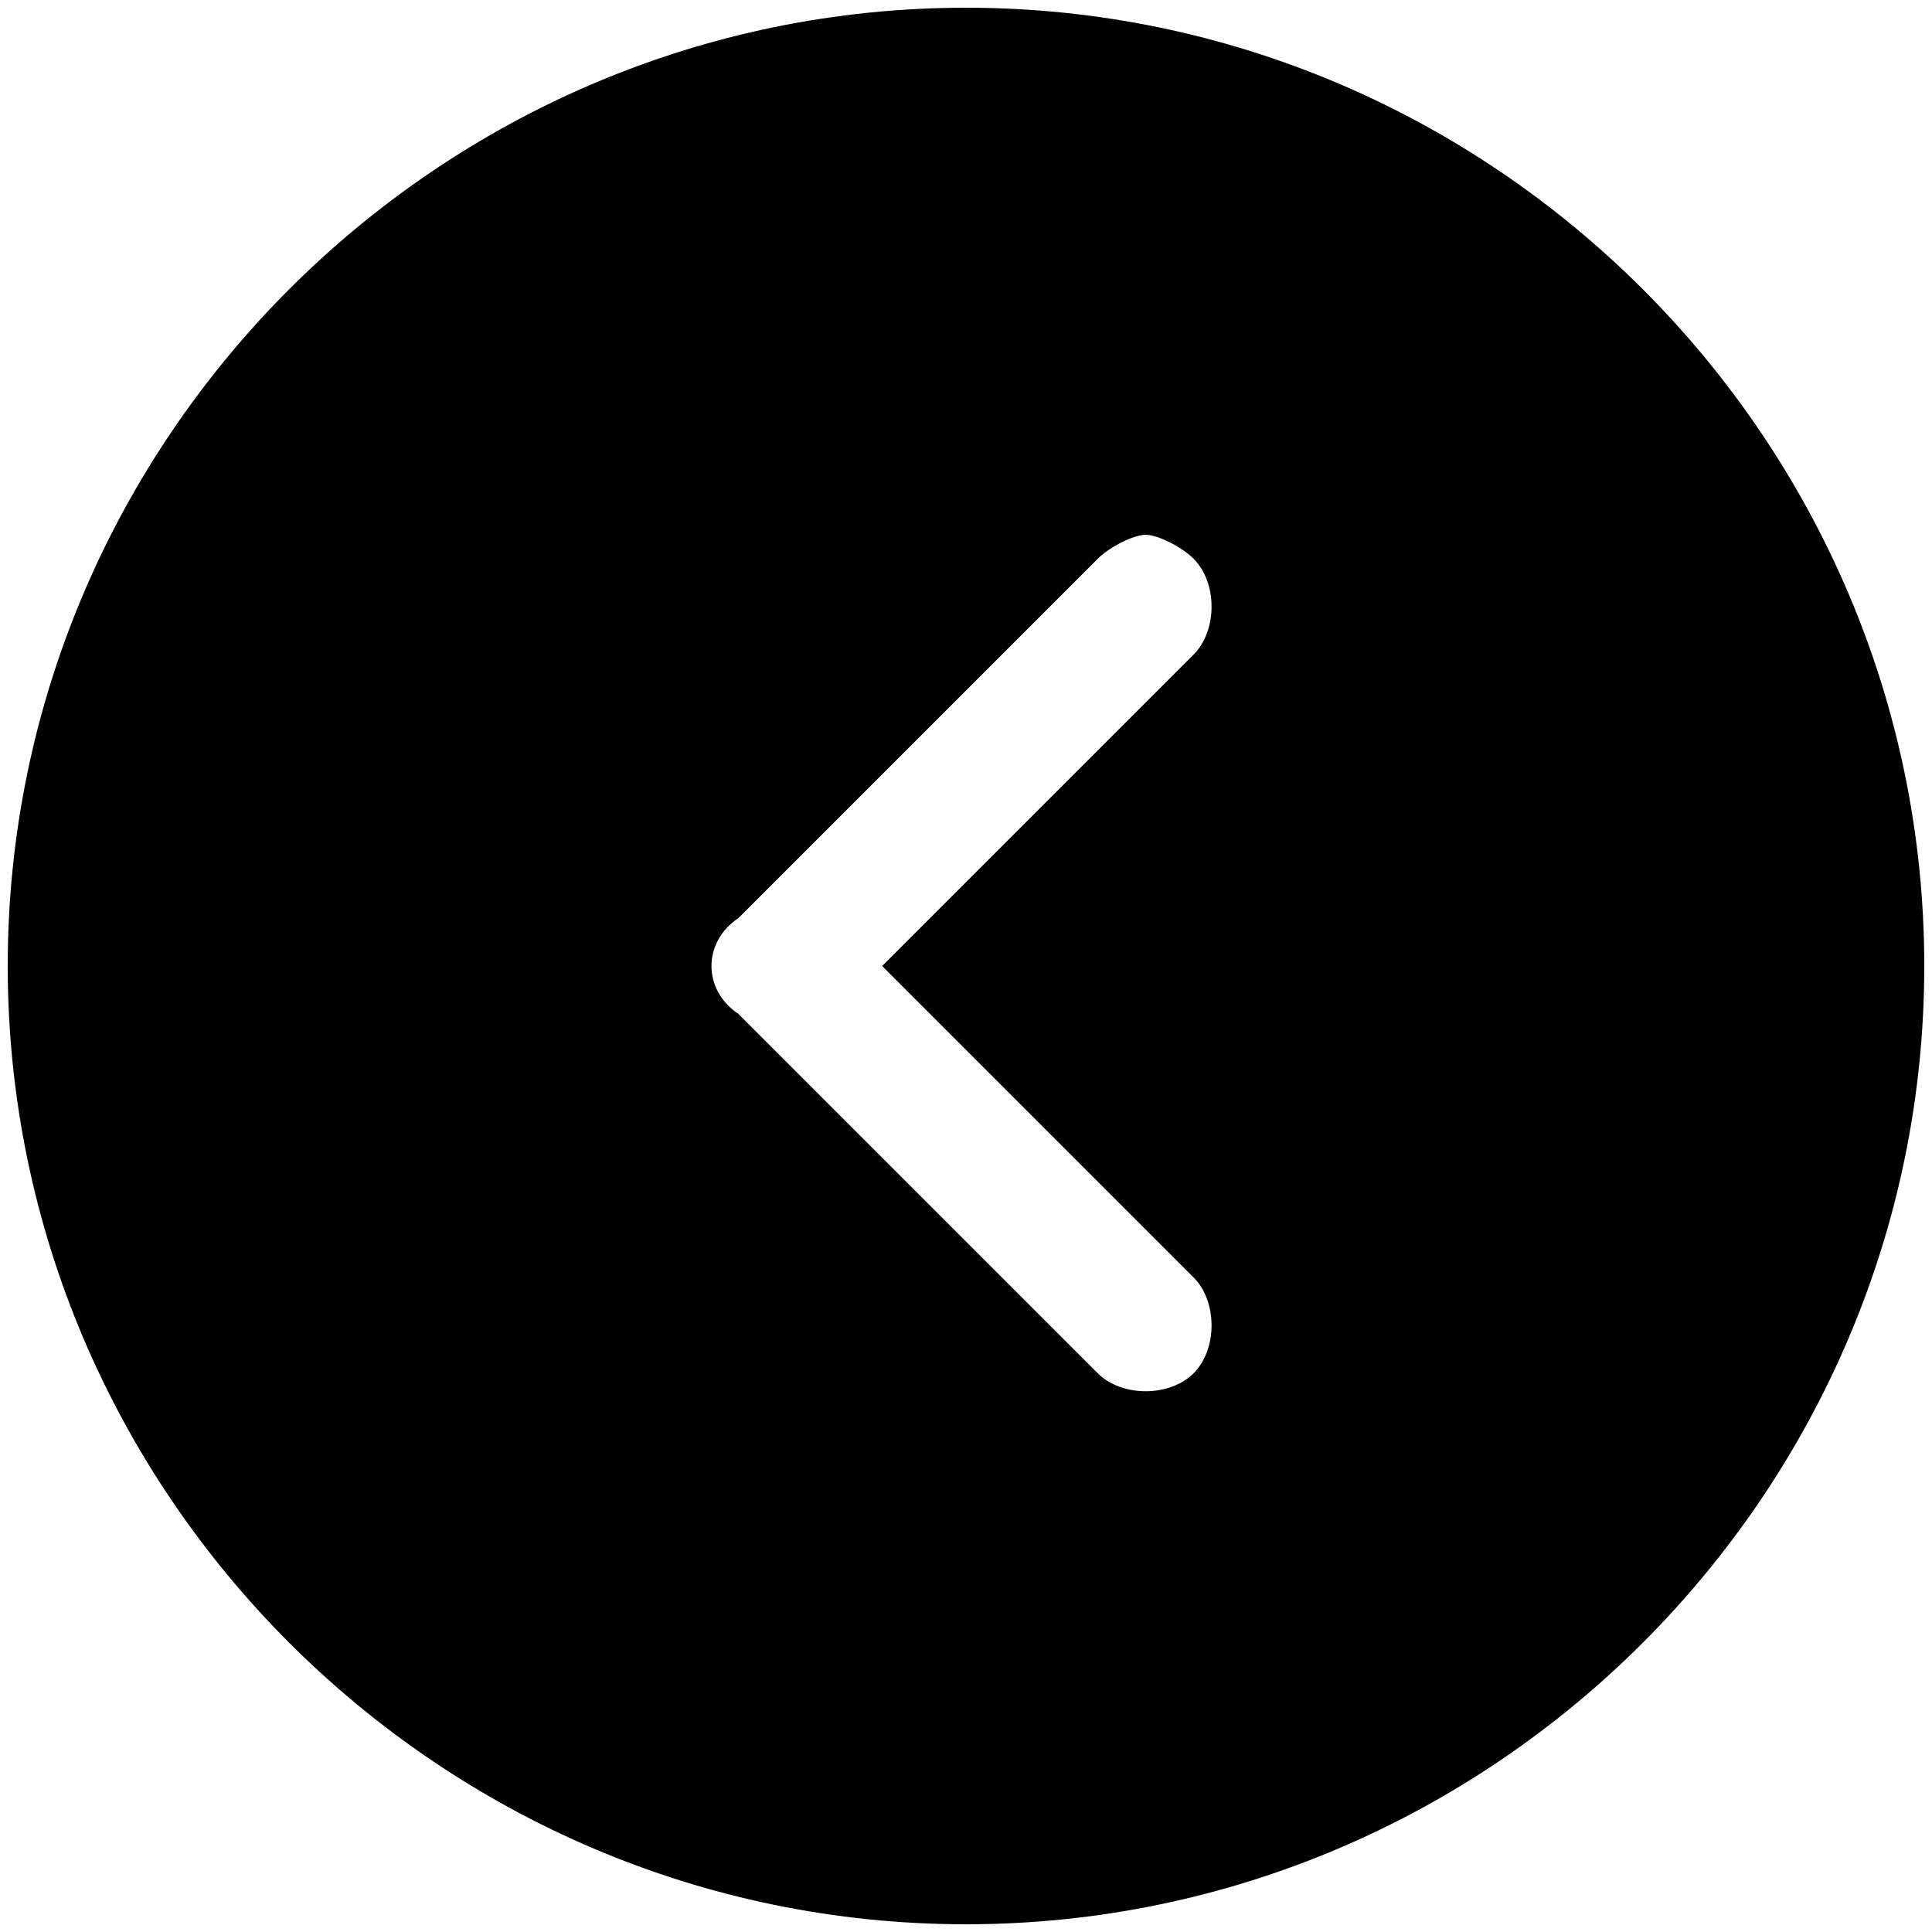
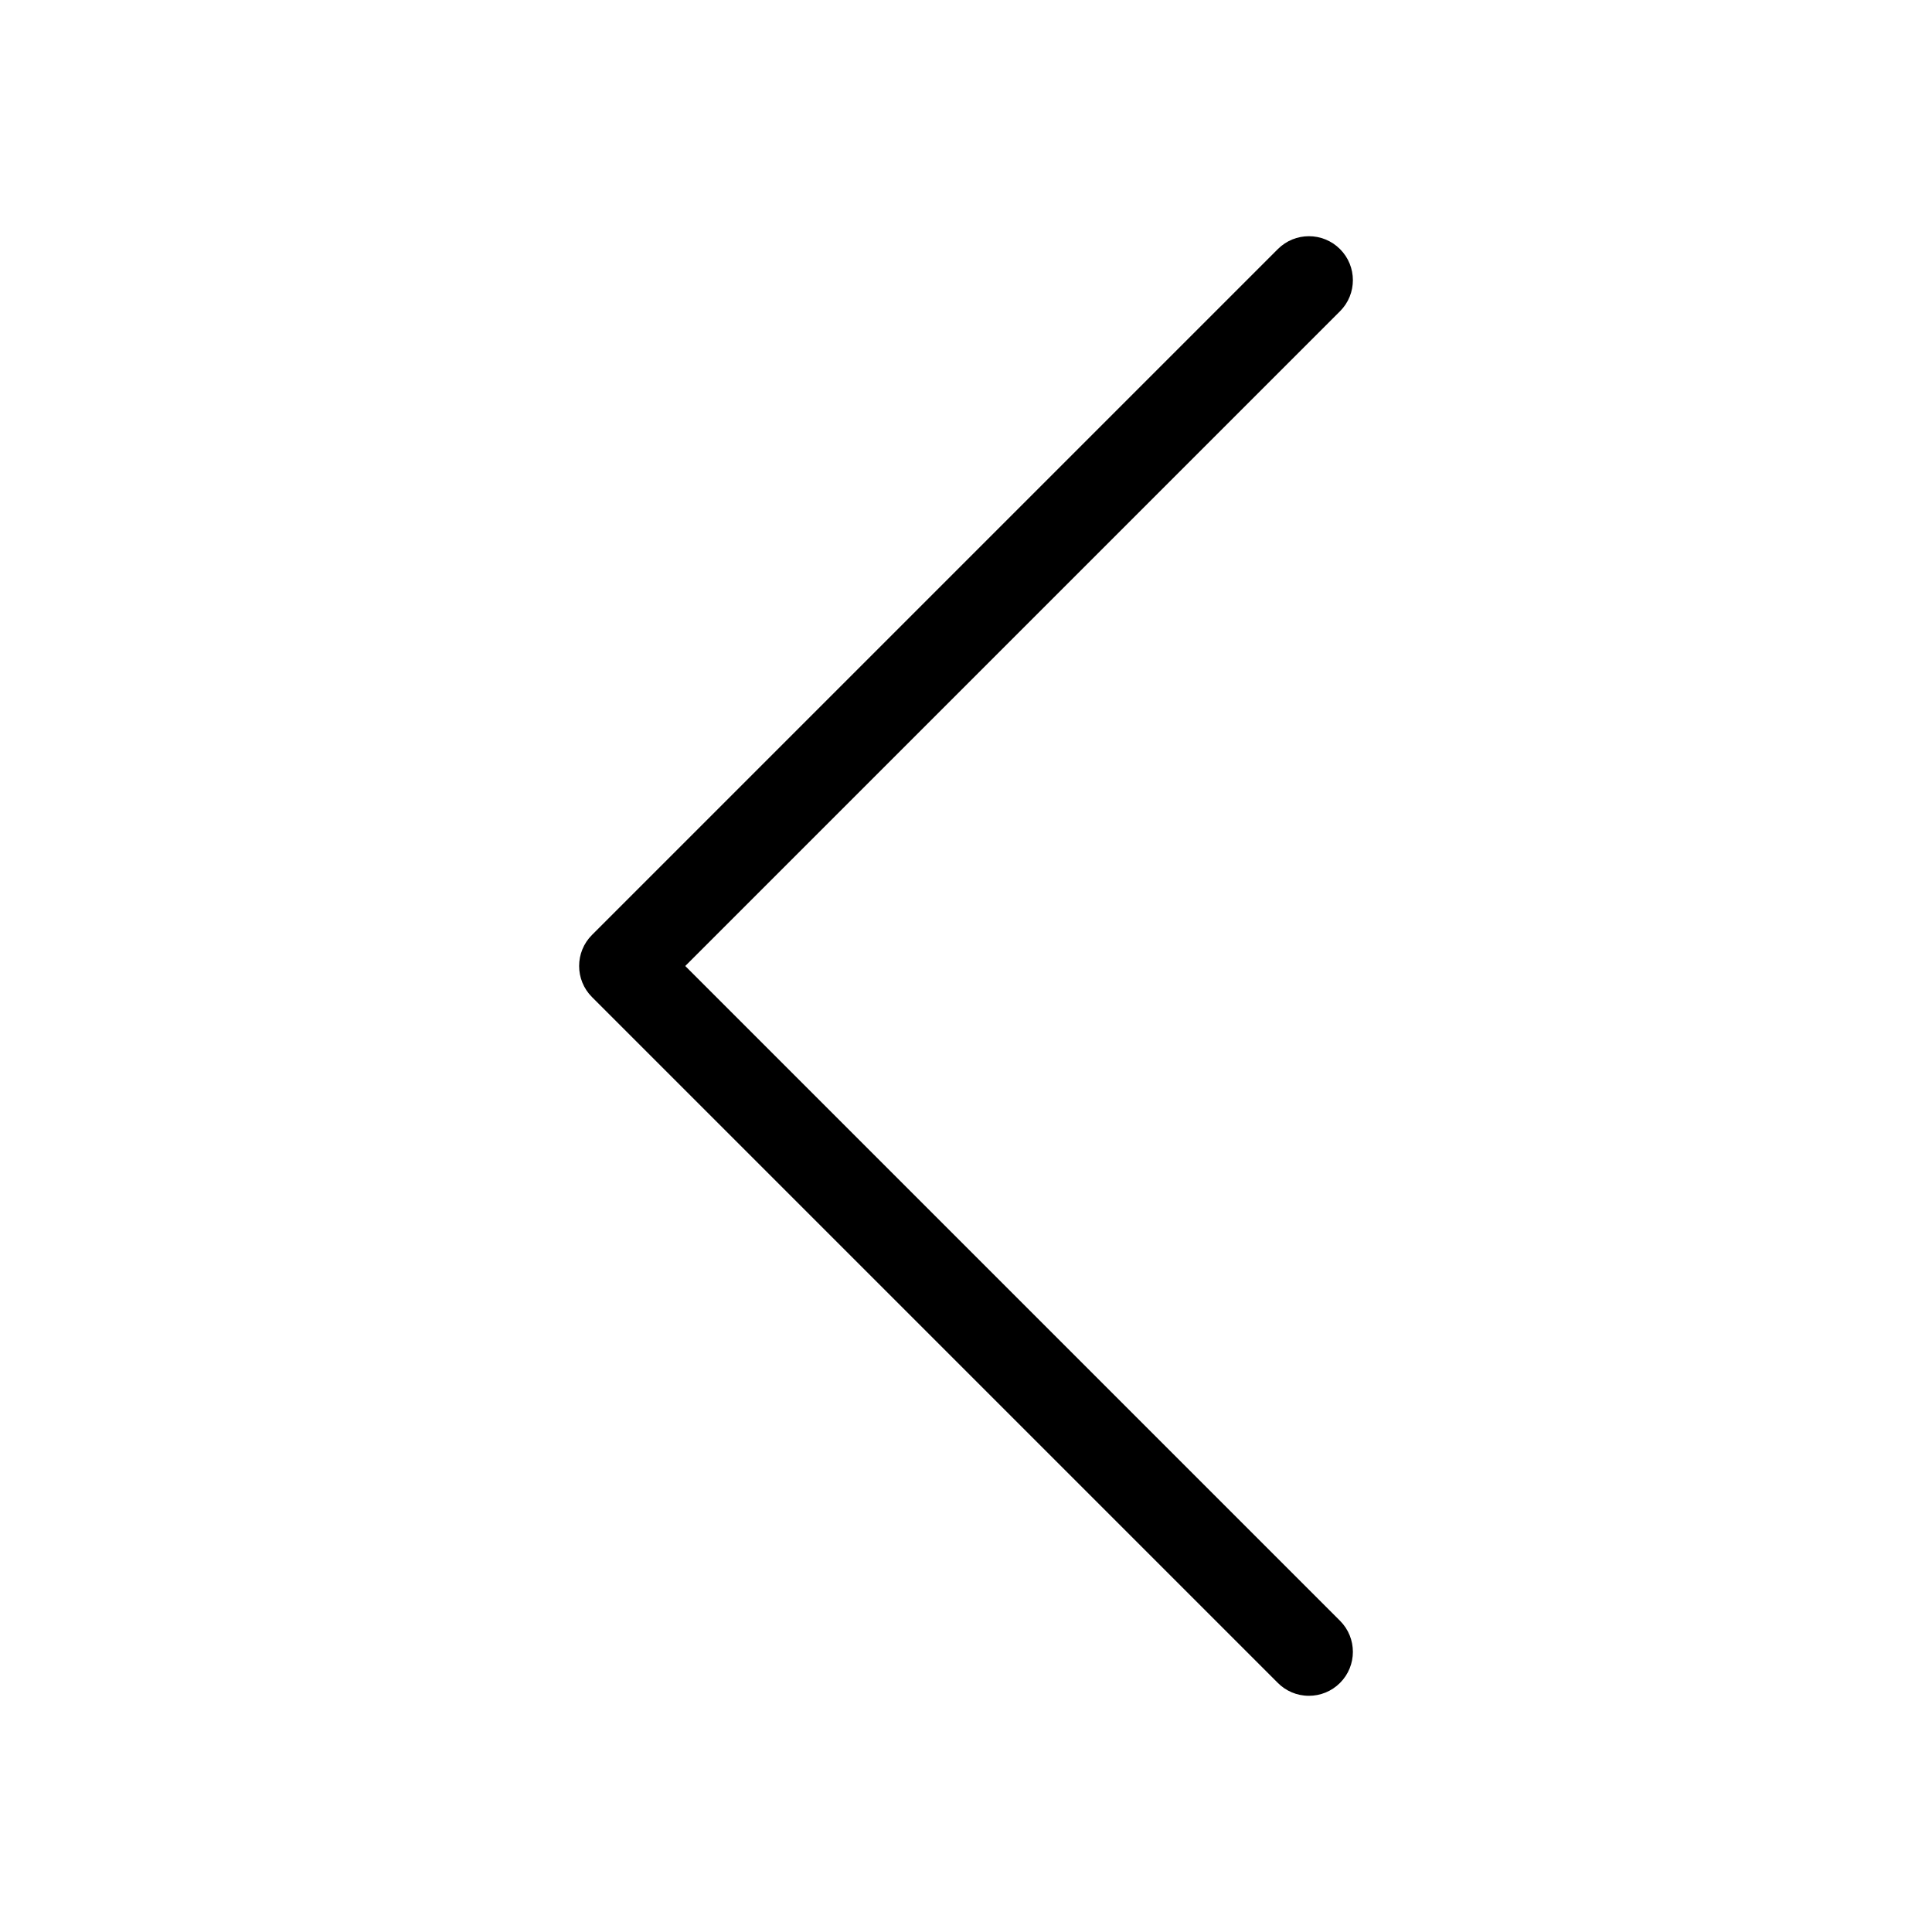
- <svg xmlns="http://www.w3.org/2000/svg" t="1543045904579" class="icon" style="" viewBox="0 0 1024 1024" version="1.1" p-id="1777" width="16" height="16">
+ <svg xmlns="http://www.w3.org/2000/svg" t="1564480273064" class="icon" viewBox="0 0 1024 1024" version="1.1" p-id="35821" width="16" height="16">
  <defs>
    <style type="text/css" />
  </defs>
-   <path d="M512 1019.904C791.347 1019.904 1019.904 791.347 1019.904 512c0-279.345-228.557-507.904-507.904-507.904-279.349 0-507.904 228.559-507.904 507.904C4.096 791.347 232.653 1019.904 512 1019.904z m-120.627-533.299l190.464-190.464c6.349-6.349 19.046-12.696 25.395-12.696s19.046 6.349 25.395 12.696c12.698 12.698 12.698 38.095 0 50.792L467.558 512l165.069 165.069c12.698 12.698 12.698 38.093 0 50.79-12.698 12.698-38.095 12.698-50.79 0l-190.464-190.464c-19.046-12.698-19.046-38.093 0-50.79z" p-id="1778" />
+   <path d="M693.754 898.809c-0.012 9.540979117872439e-18-0.023 1.9081958235744878e-17-0.035 2.42861286636753e-17-6.422 2.6645352591003757e-15-12.237-2.609-16.438-6.826l-363.505-363.509c-9.102-9.097-9.102-23.852-2.1316282072803006e-14-32.948l363.506-363.506c9.091-9.098 23.856-9.098 32.948-2.1316282072803006e-14 9.102 9.102 9.102 23.856 2.1316282072803006e-14 32.953l-347.027 347.029 347.027 347.033c9.102 9.097 9.102 23.852 2.1316282072803006e-14 32.948-4.547 4.553-10.513 6.828-16.474 6.828z" fill="" p-id="35822" />
</svg>
